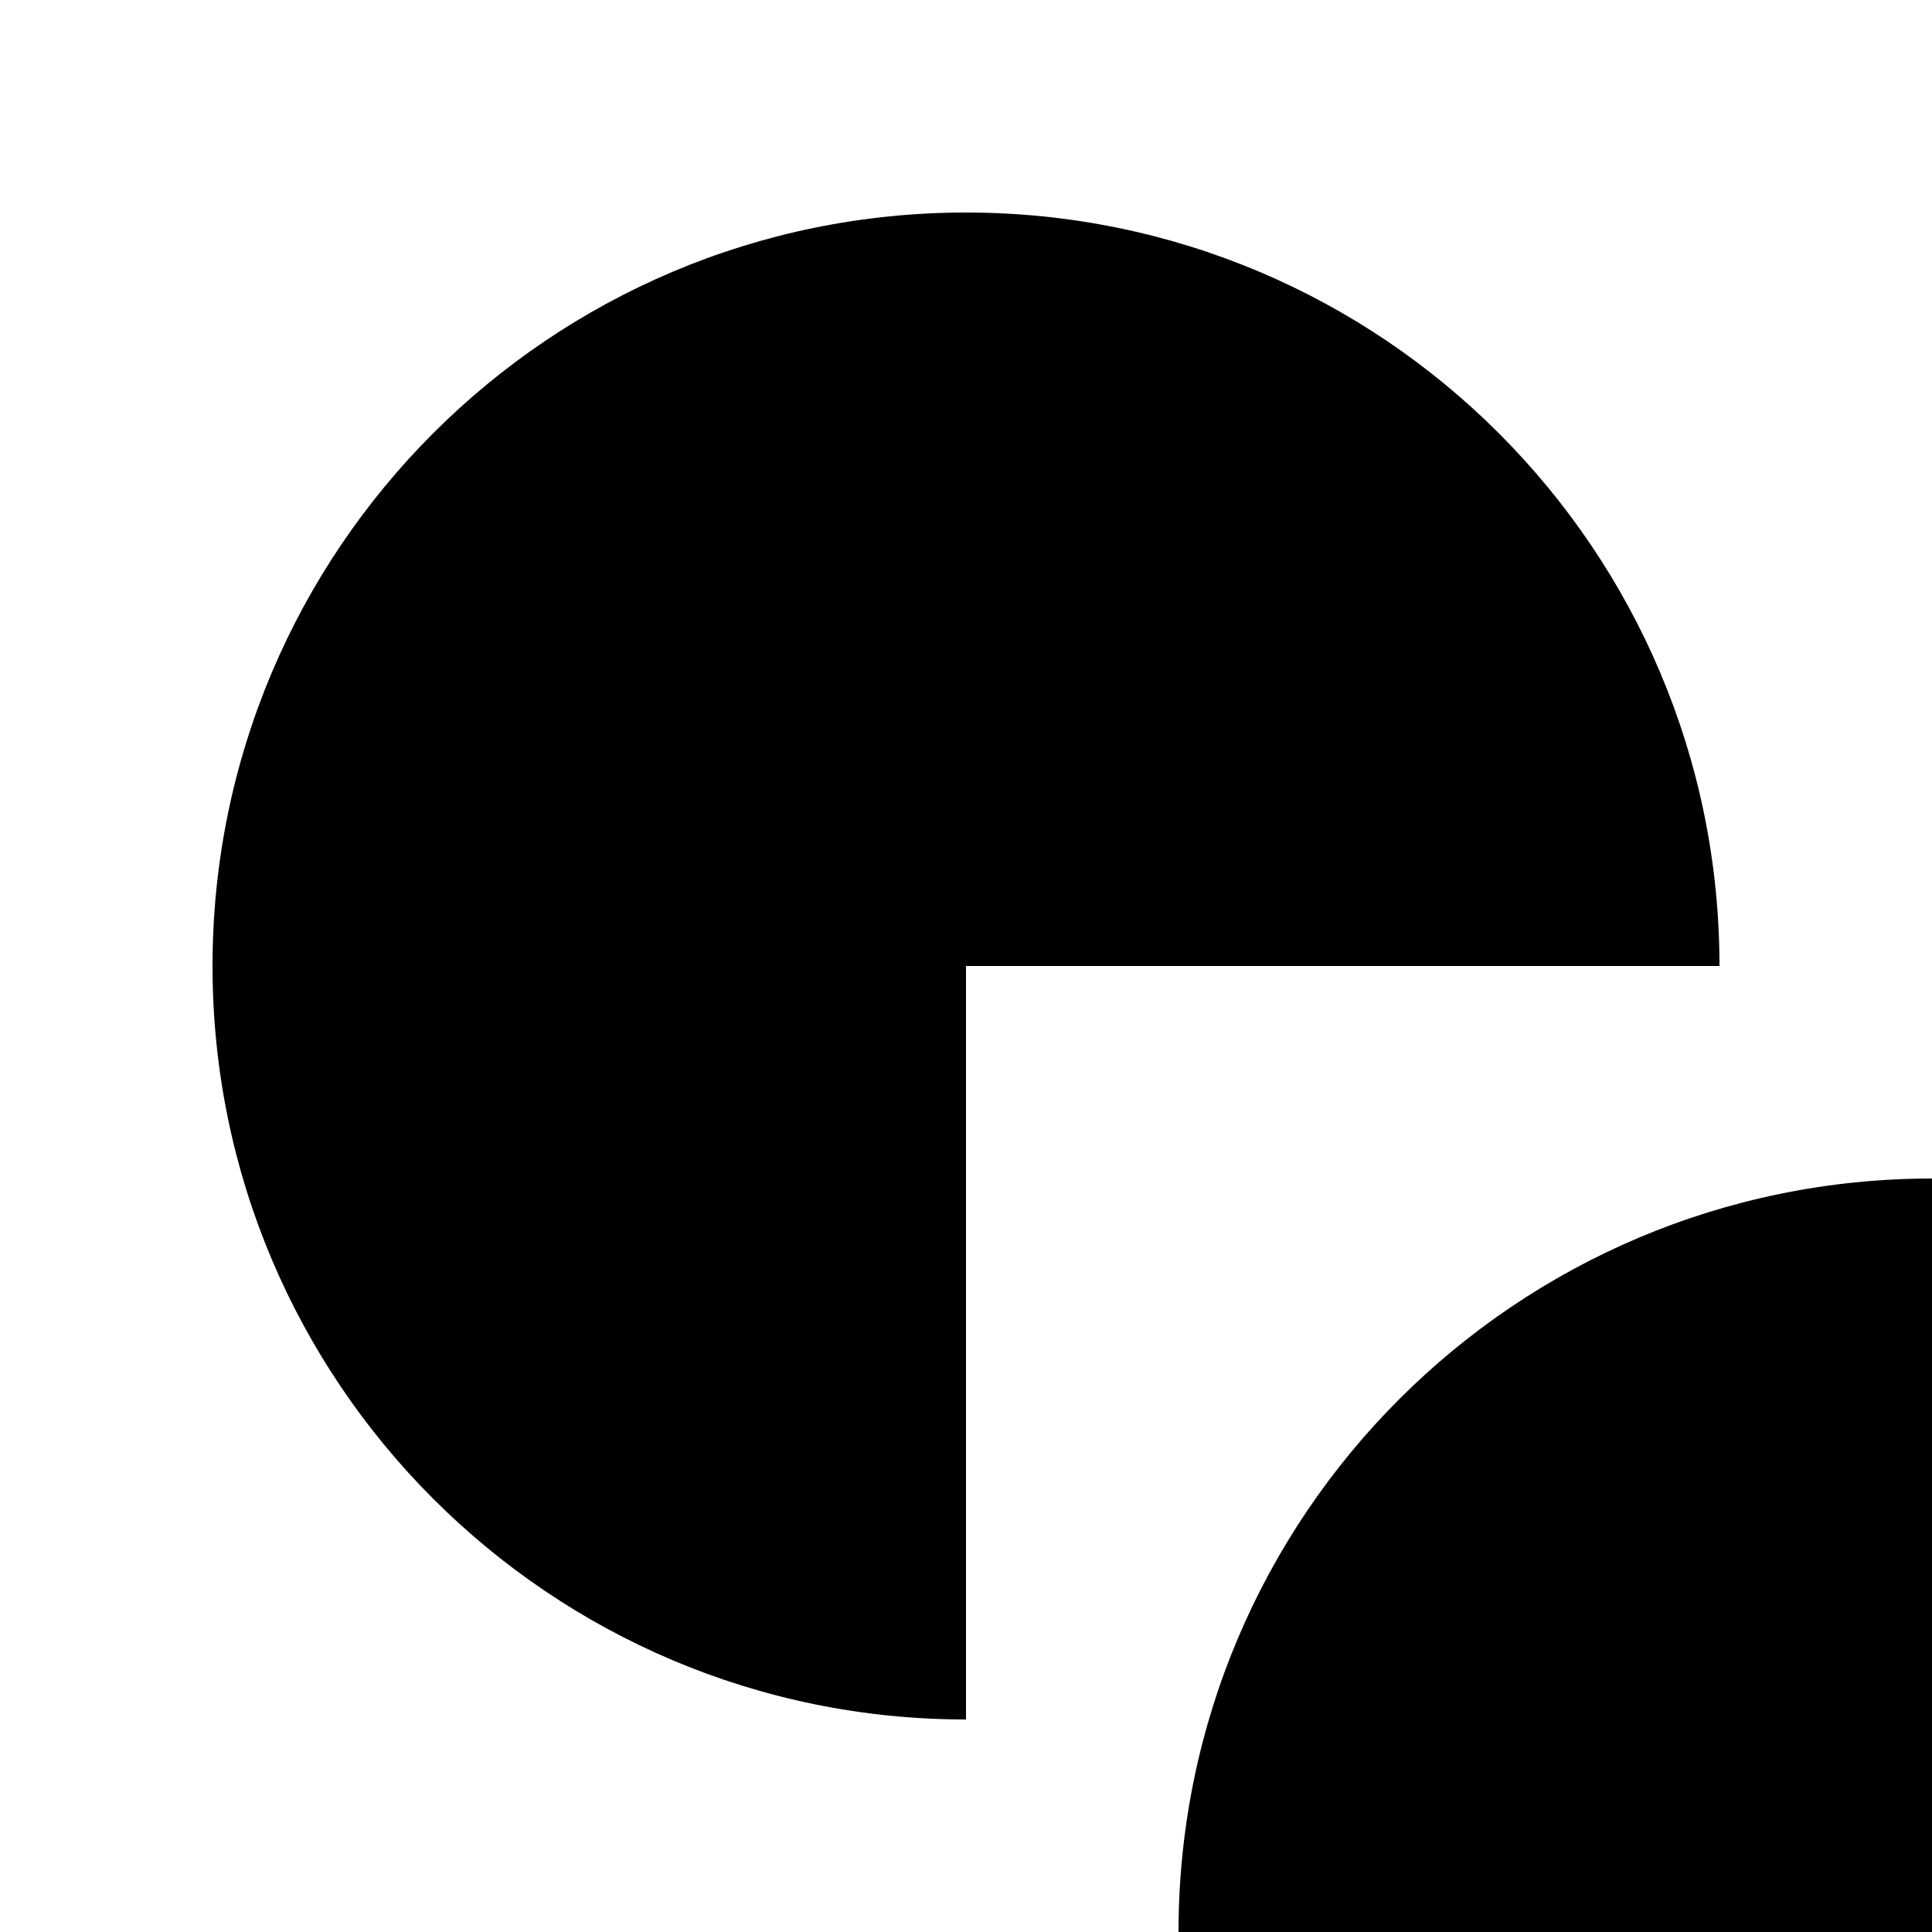
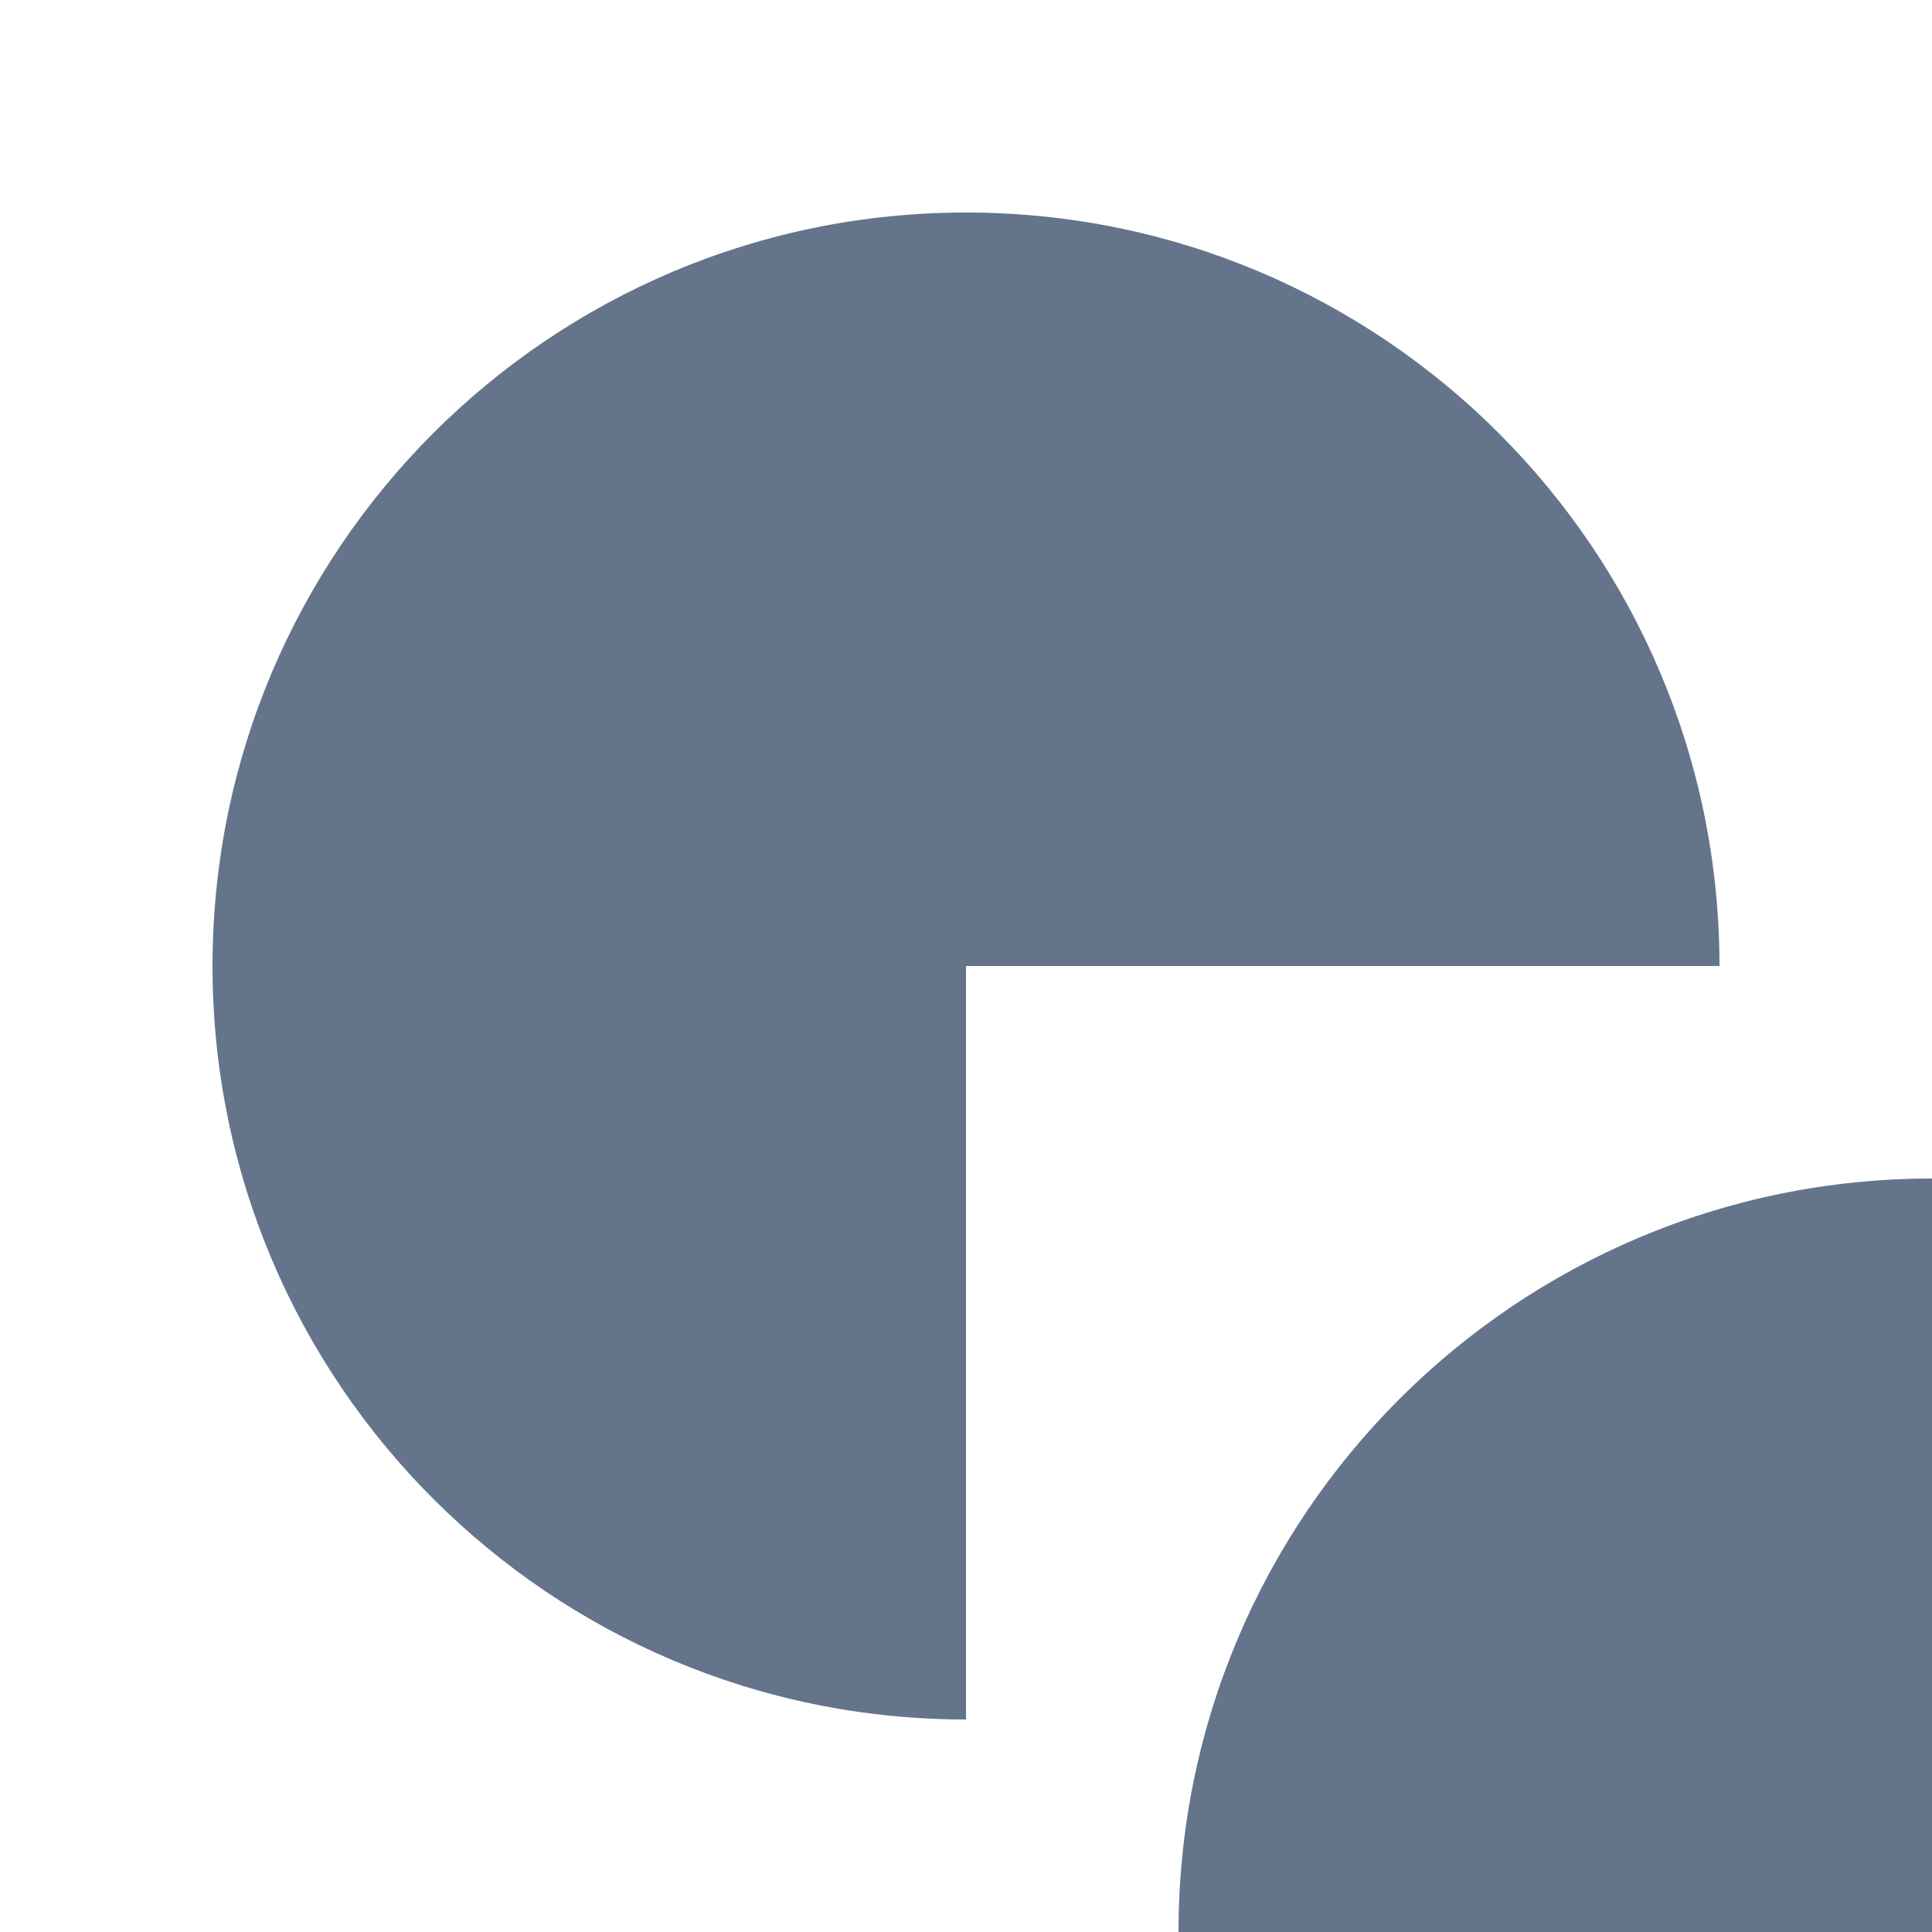
<svg xmlns="http://www.w3.org/2000/svg" width="256" height="256" viewBox="0 0 256 256">
-   <path d="M128 128 L128 28.16 A99.84 99.84 0 0 0 28.16 128 Z M128 128 L227.84 128 A99.84 99.84 0 0 0 128 28.16 Z M128 128 L128 227.84 A99.84 99.84 0 0 1 28.16 128 Z M256 256 L156.16 256 A99.84 99.84 0 0 1 256 156.16 Z" fill="currentColor" />
+   <path d="M128 128 L128 28.16 A99.84 99.84 0 0 0 28.16 128 Z M128 128 L227.84 128 A99.84 99.84 0 0 0 128 28.16 Z M128 128 L128 227.84 A99.84 99.84 0 0 1 28.16 128 Z M256 256 L156.16 256 A99.84 99.84 0 0 1 256 156.16 Z" fill="#64748b" />
</svg>
